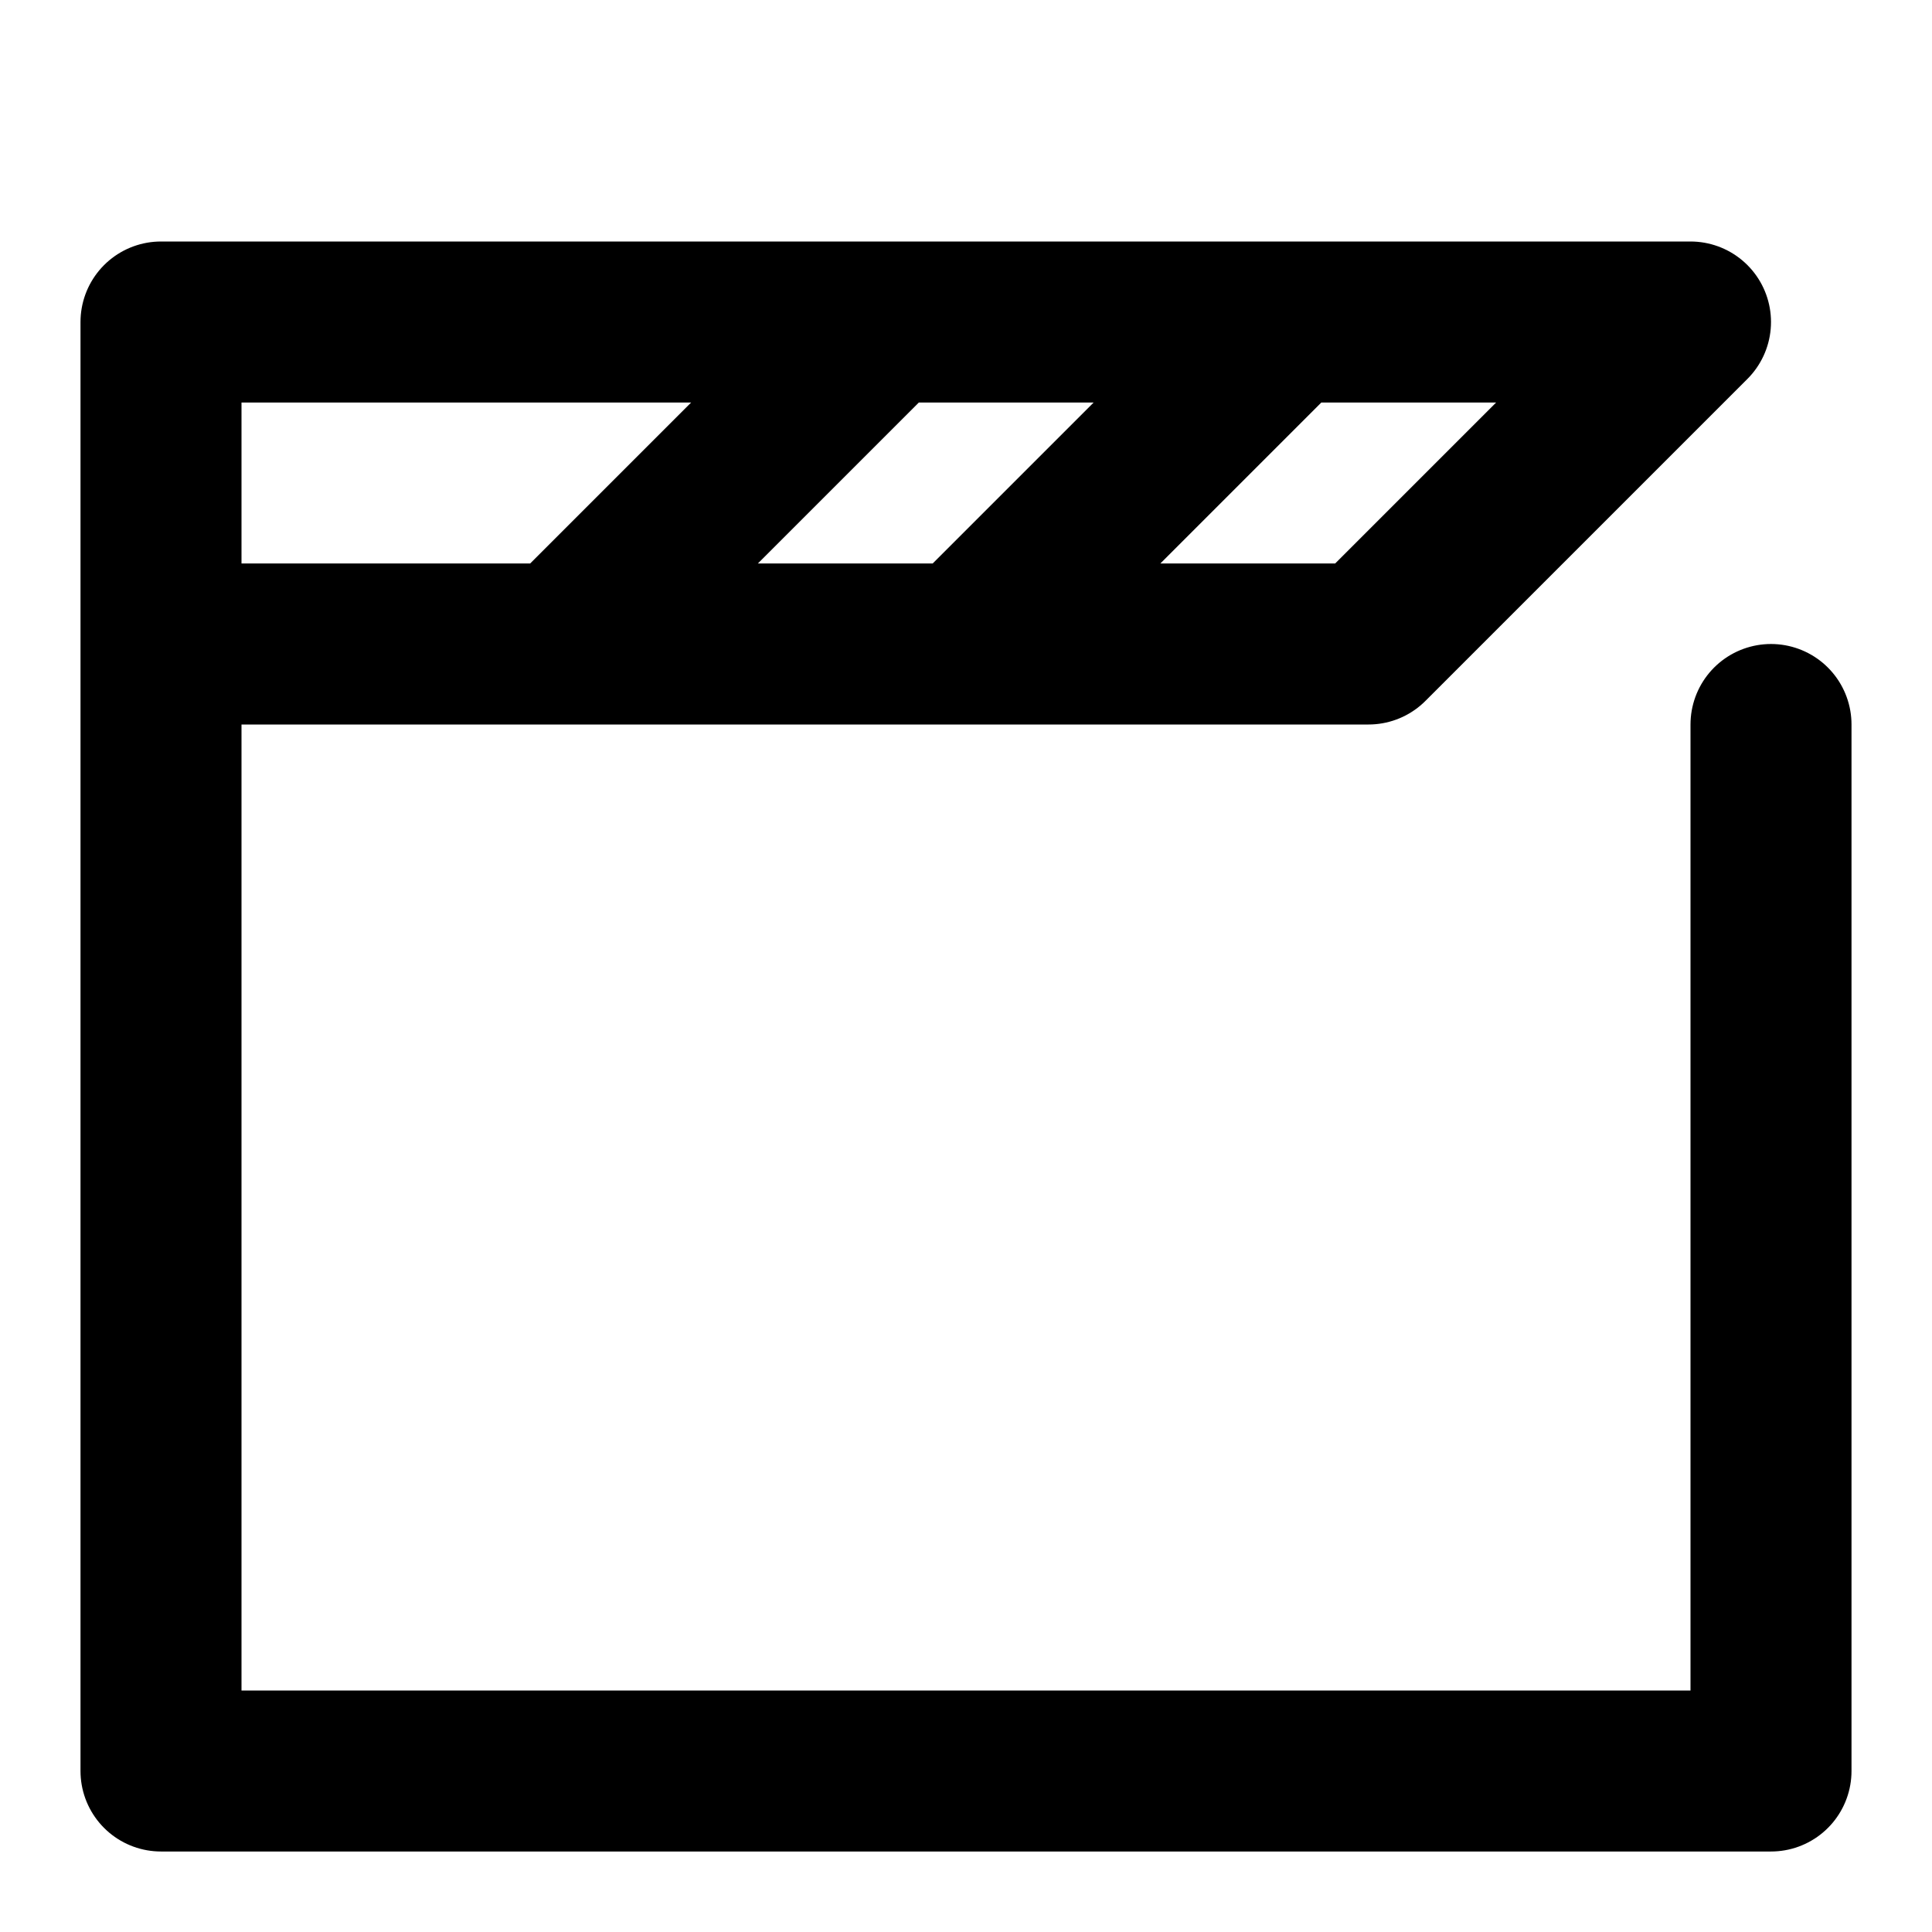
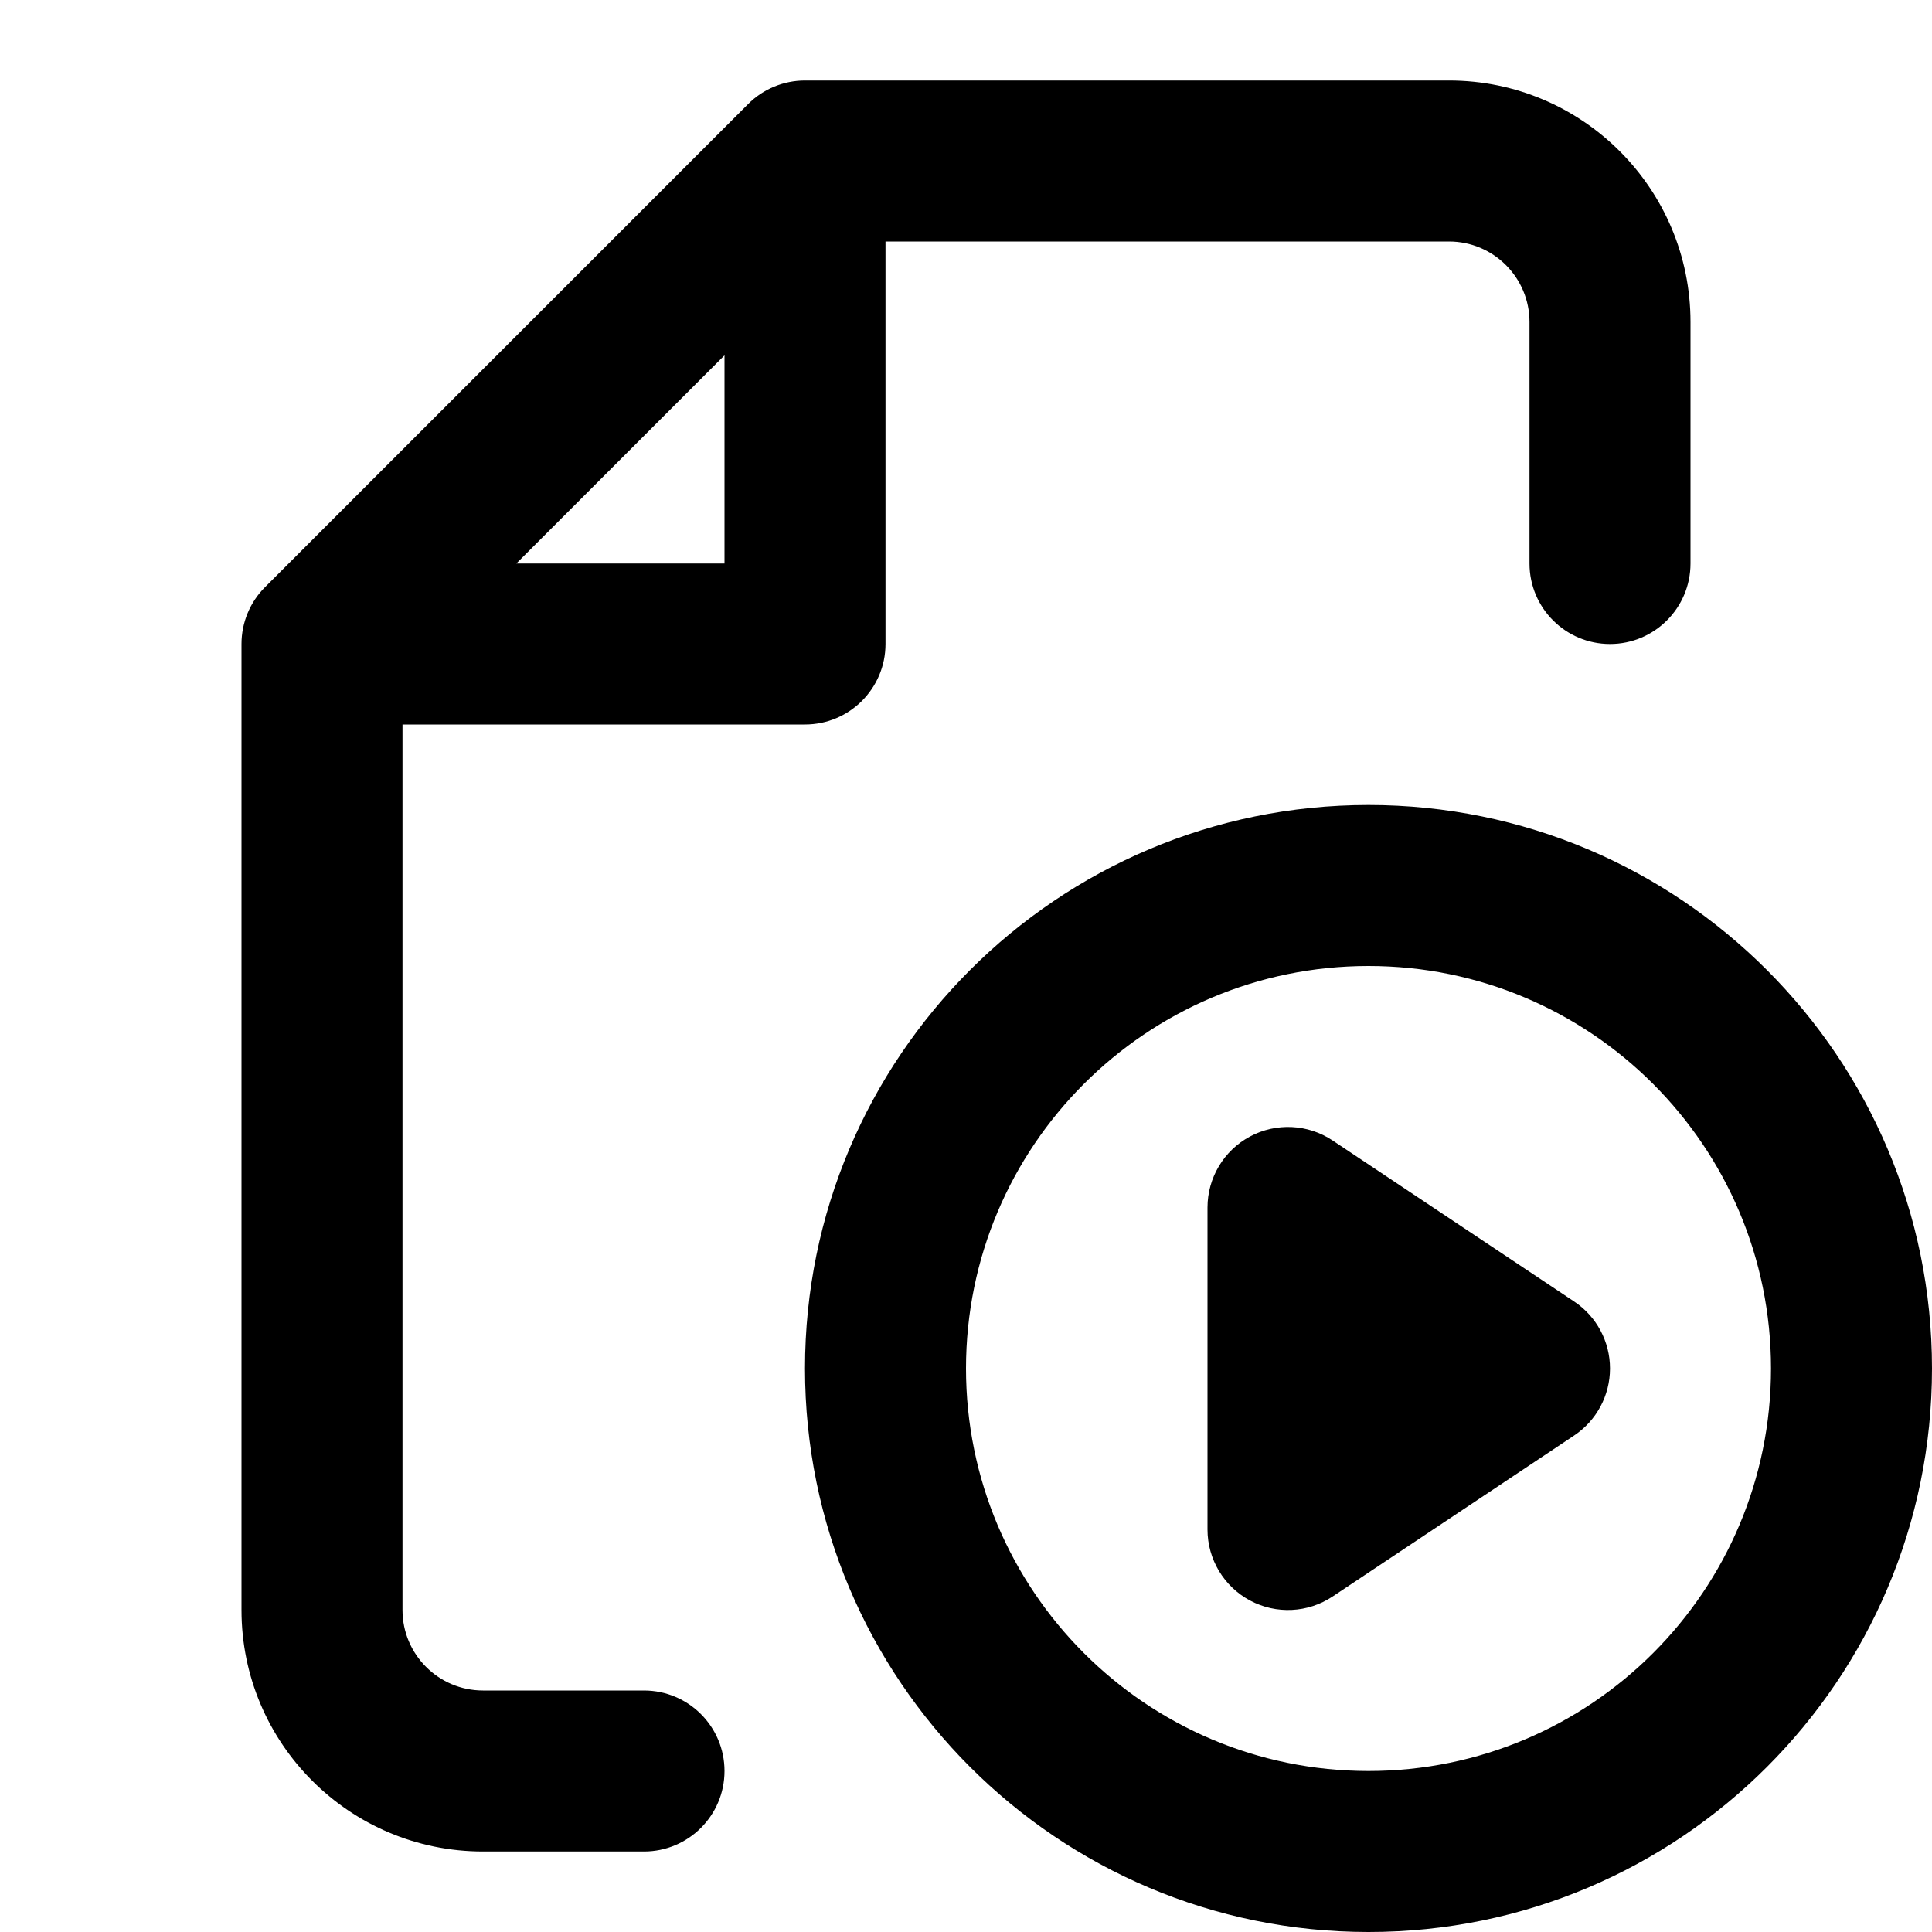
- <svg xmlns="http://www.w3.org/2000/svg" width="800px" height="800px" viewBox="0 0 24 24">
-   <path fill="none" stroke="#000000" stroke-linecap="round" stroke-linejoin="round" stroke-width="2" d="M2,8 L2,22 L22,22 L22,9 M11,4 L7,8 M2,4 L2,8 L17,8 L21,4 L2,4 Z M16,4 L12,8" />
+ <svg xmlns="http://www.w3.org/2000/svg" width="800px" height="800px" viewBox="0 0 24 24" fill="none">
+   <path fill-rule="evenodd" clip-rule="evenodd" d="M10 1C9.735 1 9.48 1.105 9.293 1.293L3.293 7.293C3.105 7.48 3 7.735 3 8V20C3 21.657 4.343 23 6 23H8C8.552 23 9 22.552 9 22C9 21.448 8.552 21 8 21H6C5.448 21 5 20.552 5 20V9H10C10.552 9 11 8.552 11 8V3H18C18.552 3 19 3.448 19 4V7C19 7.552 19.448 8 20 8C20.552 8 21 7.552 21 7V4C21 2.343 19.657 1 18 1H10ZM9 7H6.414L9 4.414V7ZM12 17C12 14.239 14.239 12 17 12C19.761 12 22 14.239 22 17C22 19.761 19.761 22 17 22C14.239 22 12 19.761 12 17ZM17 10C13.134 10 10 13.134 10 17C10 20.866 13.134 24 17 24C20.866 24 24 20.866 24 17C24 13.134 20.866 10 17 10ZM16.555 14.168C16.248 13.963 15.853 13.944 15.528 14.118C15.203 14.292 15 14.631 15 15V19C15 19.369 15.203 19.708 15.528 19.882C15.853 20.056 16.248 20.037 16.555 19.832L19.555 17.832C19.833 17.647 20 17.334 20 17C20 16.666 19.833 16.353 19.555 16.168L16.555 14.168Z" fill="#000000" />
</svg>
